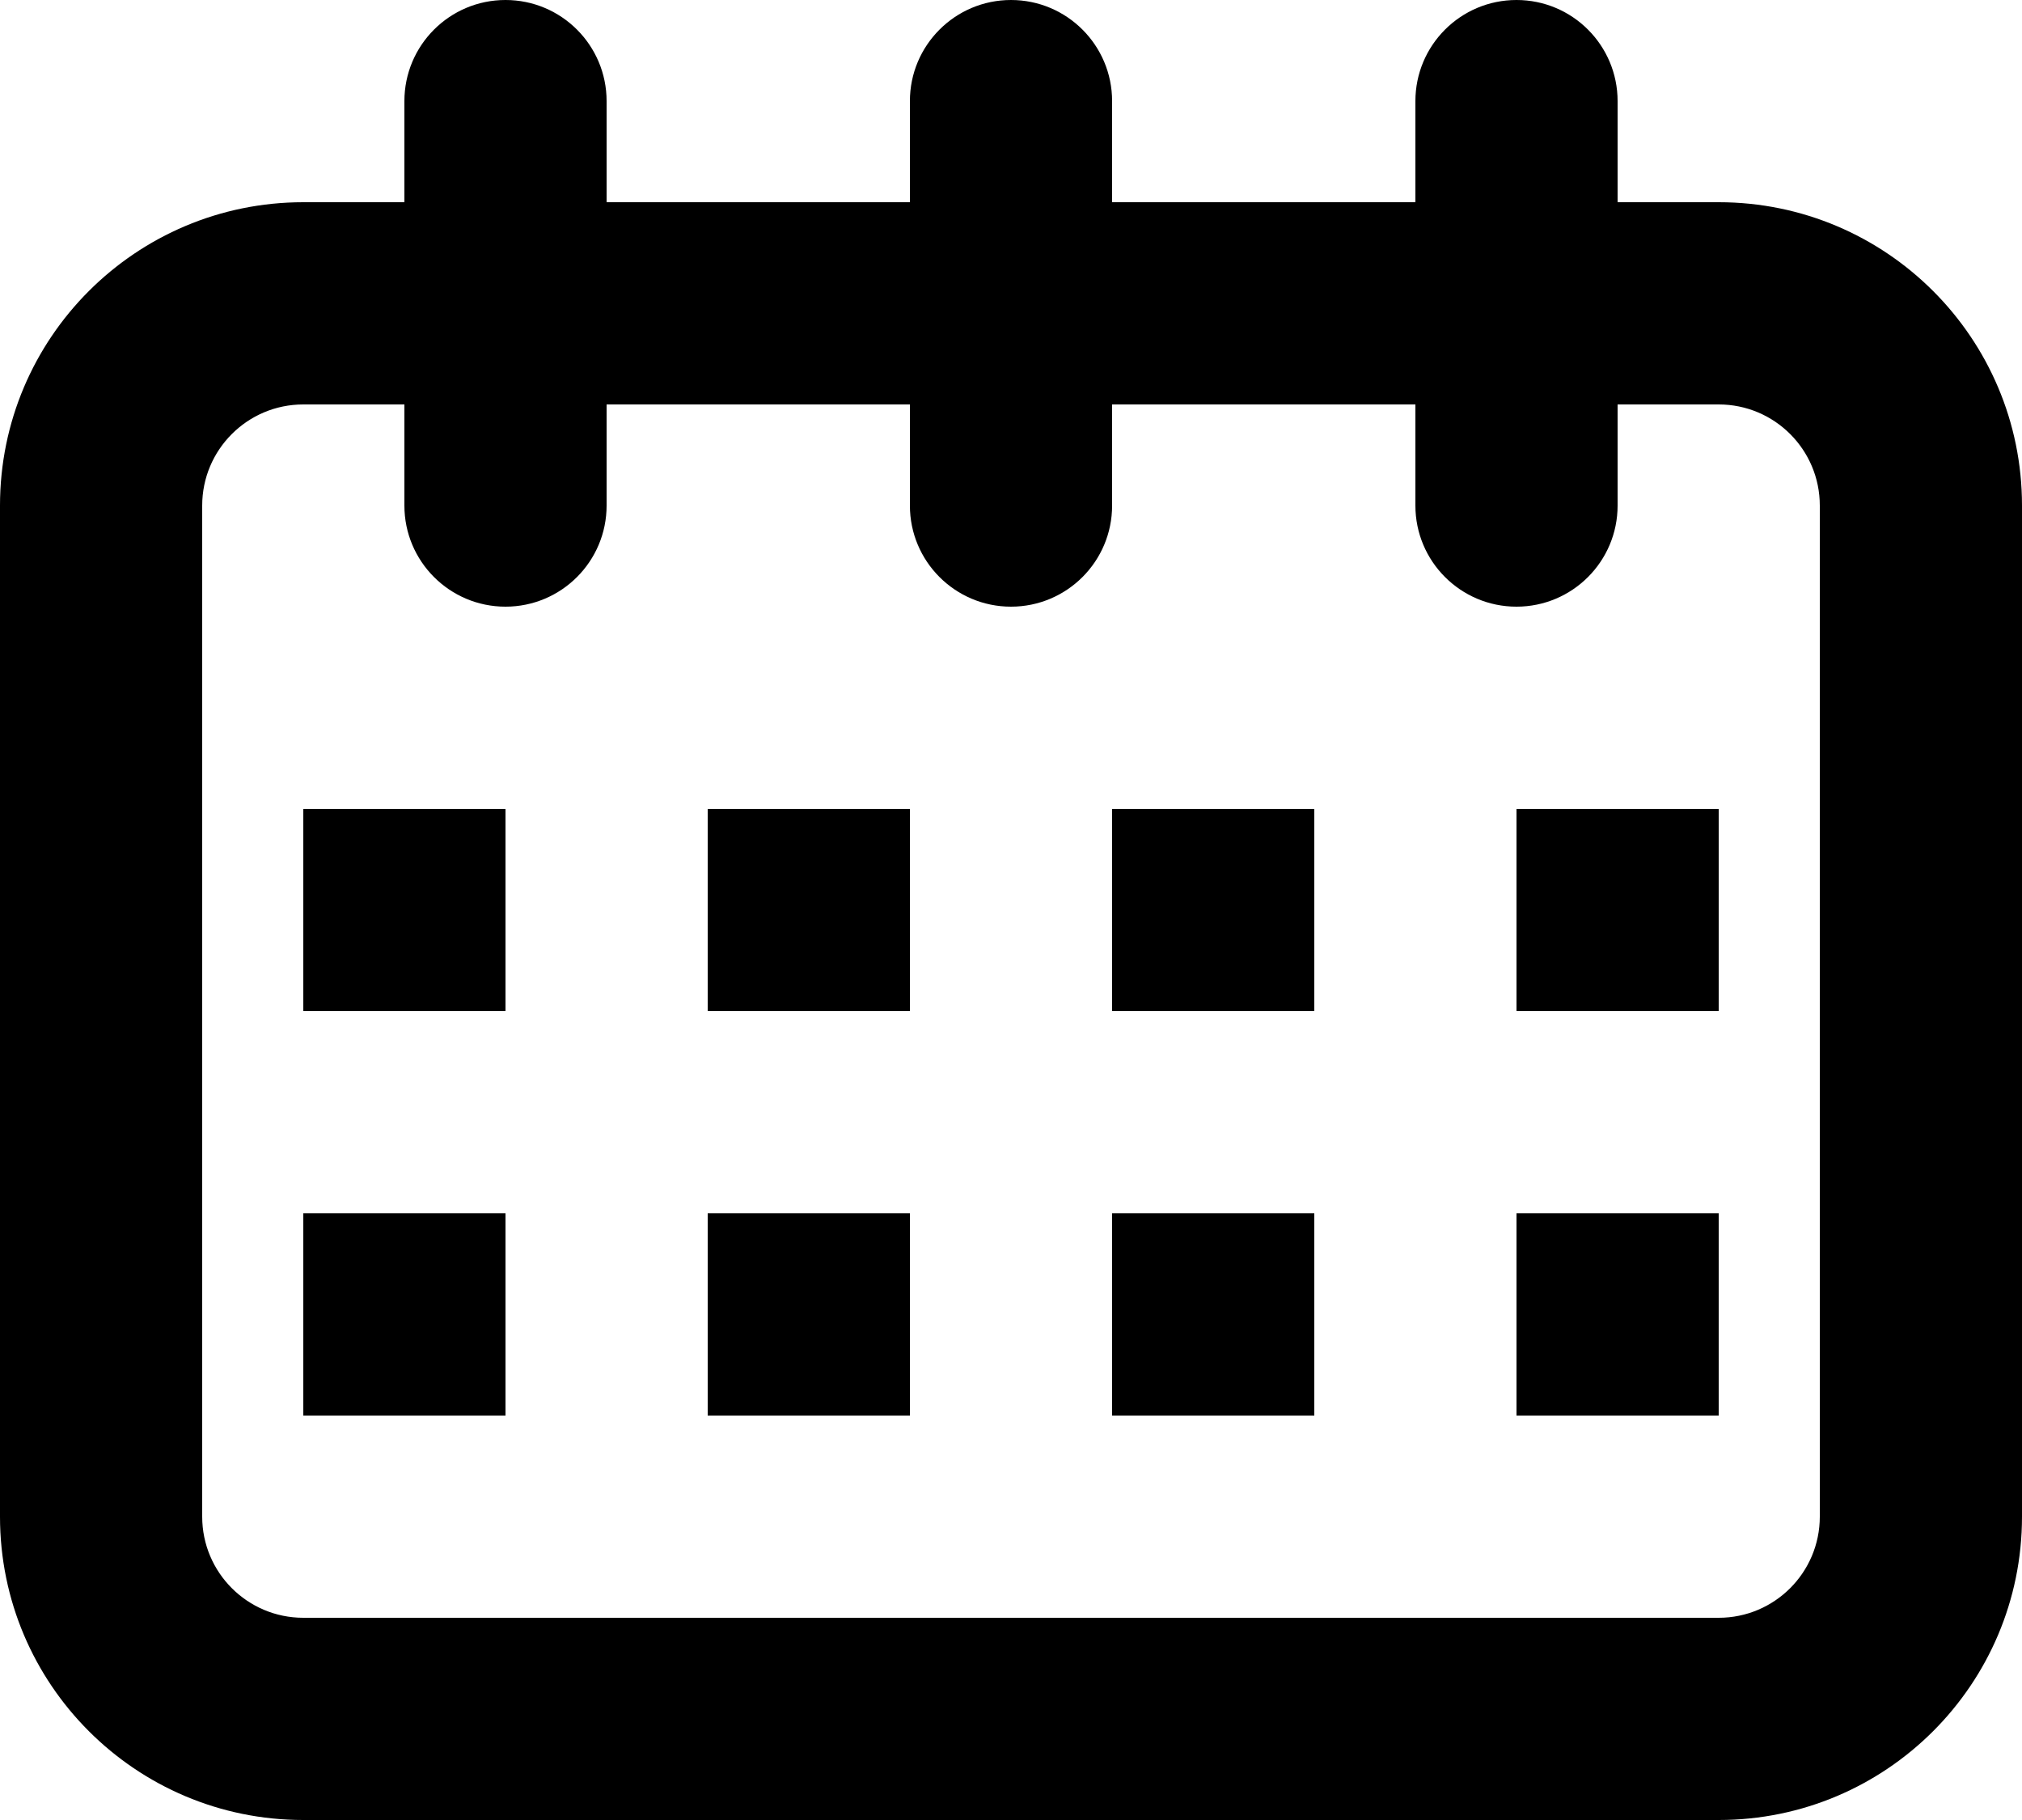
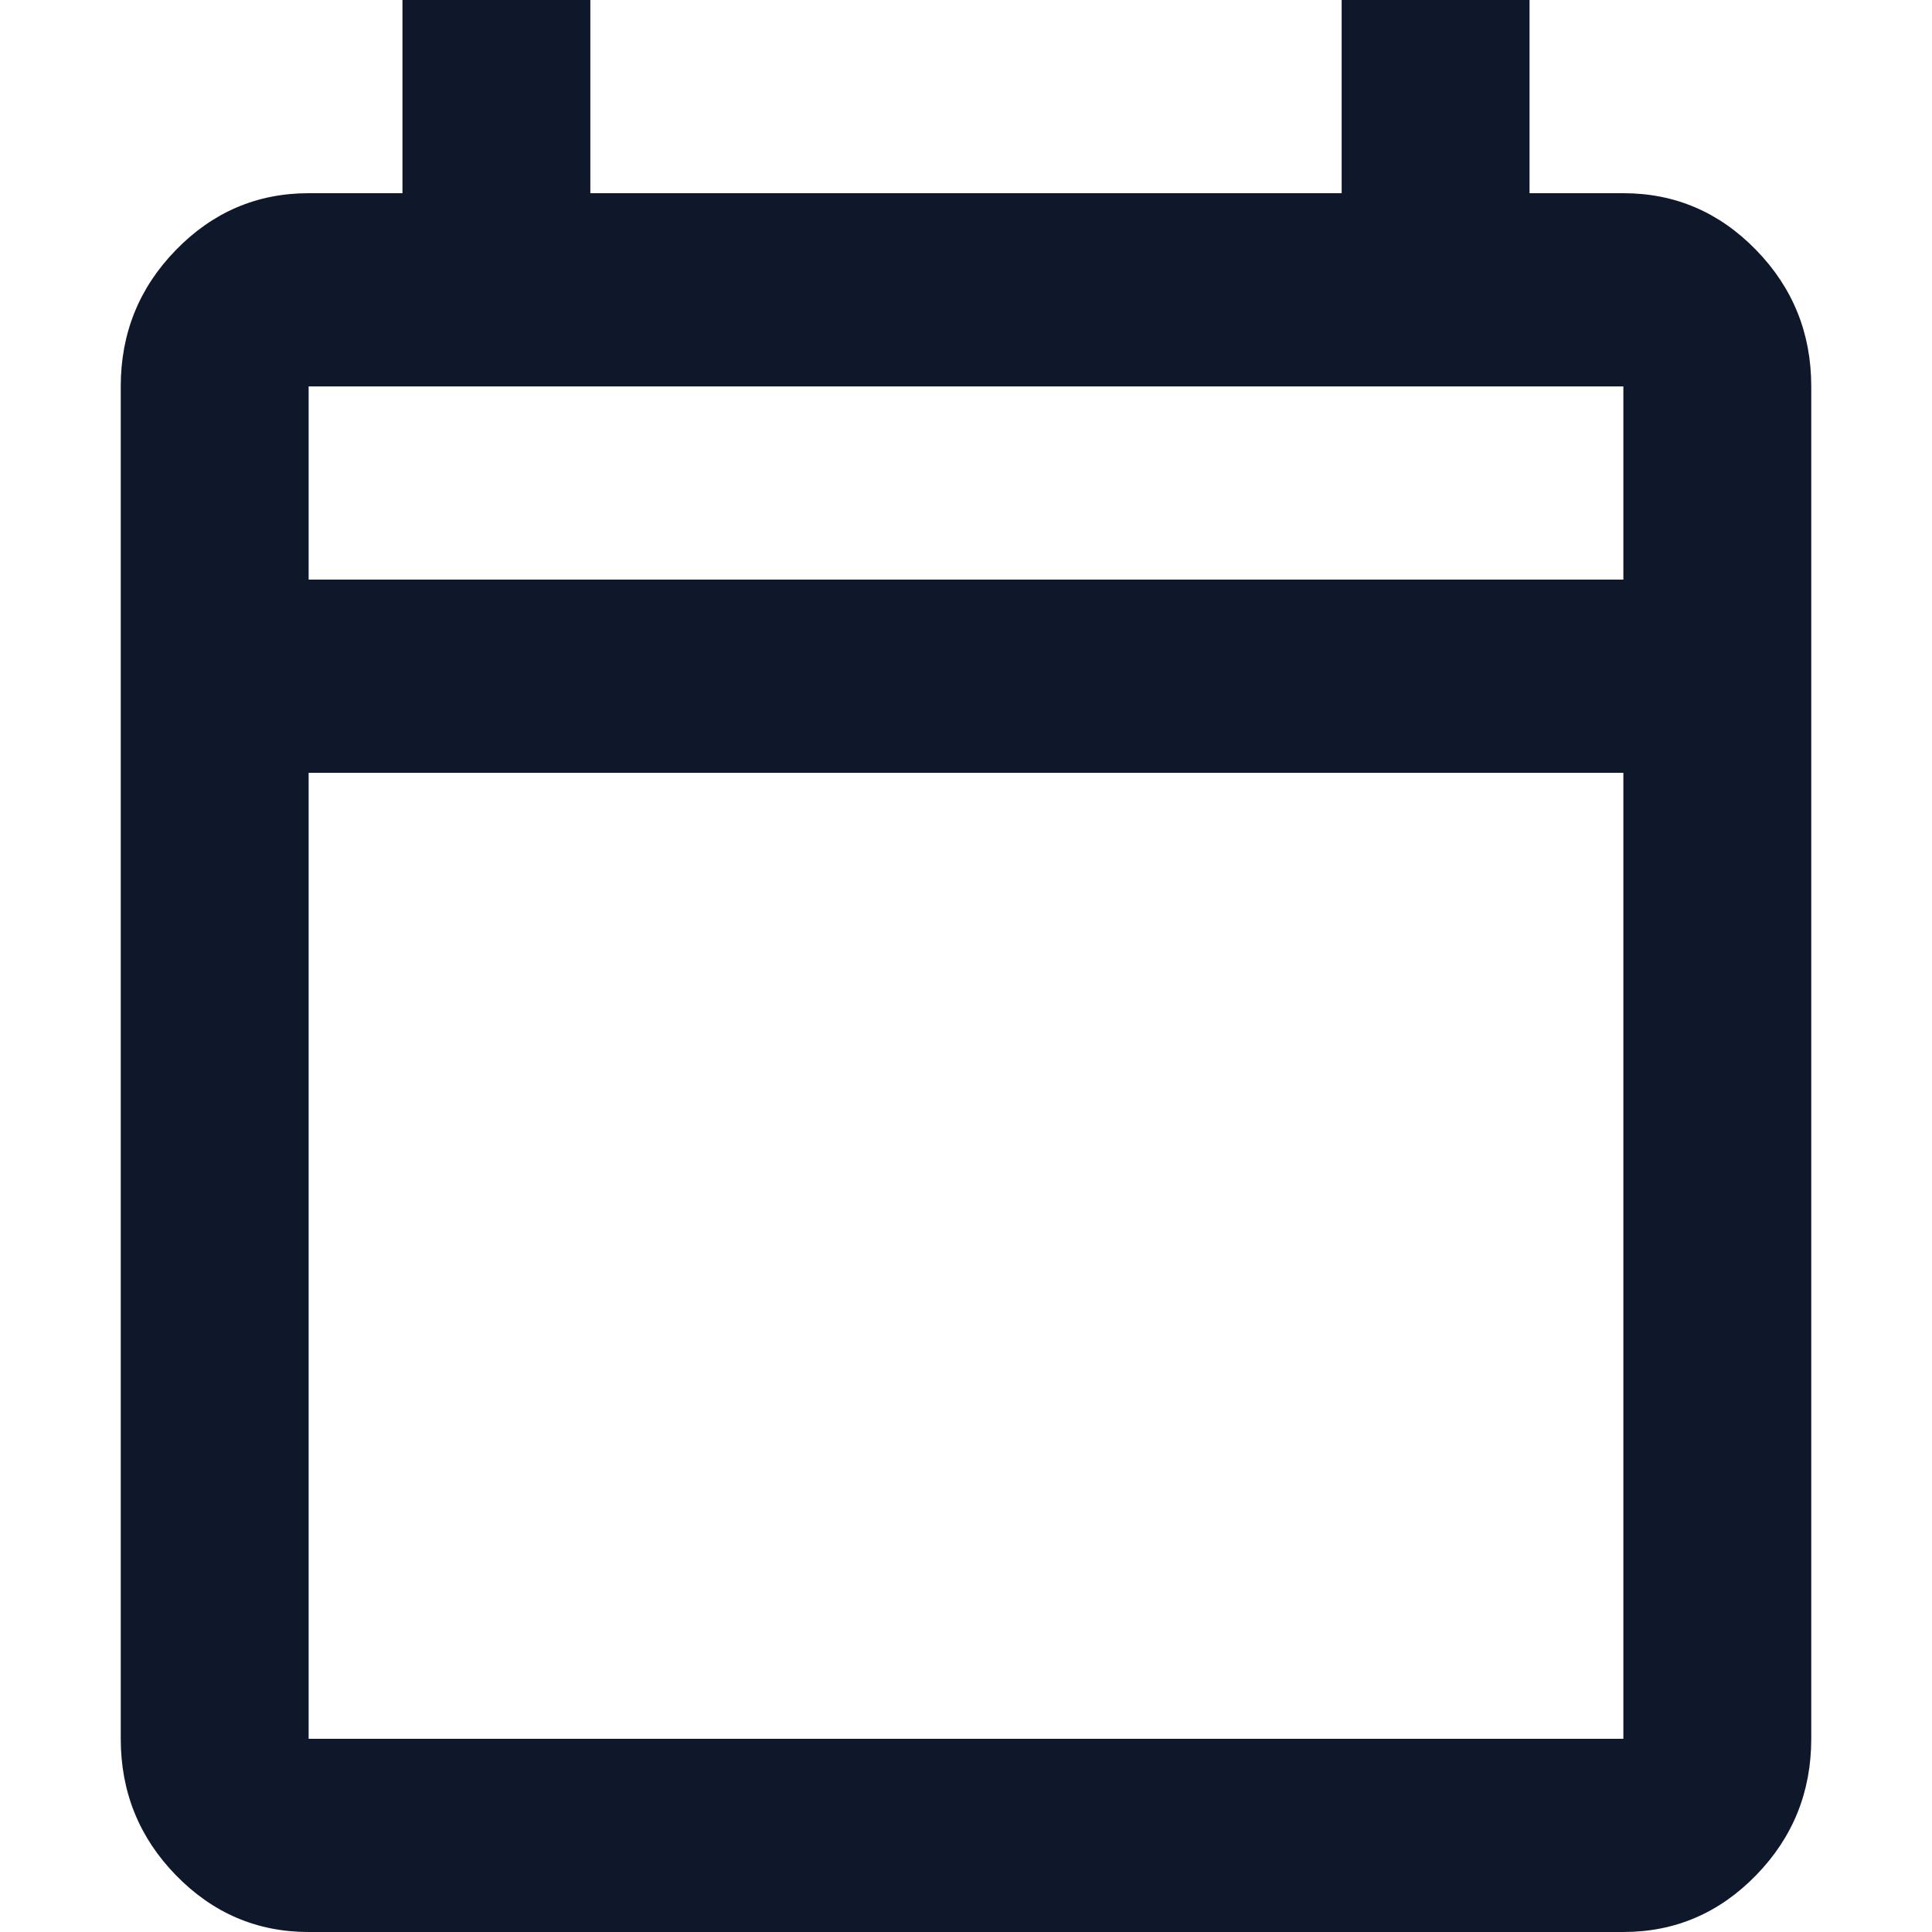
- <svg xmlns="http://www.w3.org/2000/svg" width="20" height="18" viewBox="0 0 20 18">
-   <path d="M9,2V1a1,1,0,1,1,2,0V2h3V1a1,1,0,1,1,2,0V2h1a3,3,0,0,1,3,3V15a3,3,0,0,1-3,3H3a3,3,0,0,1-3-3V5A3,3,0,0,1,3,2H4V1A1,1,0,1,1,6,1V2ZM9,4H6V5A1,1,0,0,1,4,5V4H3A1,1,0,0,0,2,5V15a1,1,0,0,0,1,1H17a1,1,0,0,0,1-1V5a1,1,0,0,0-1-1H16V5a1,1,0,0,1-2,0V4H11V5A1,1,0,0,1,9,5ZM3,8H5v2H3Zm0,4H5v2H3Zm12,0h2v2H15Zm0-4h2v2H15ZM7,8H9v2H7Zm4,0h2v2H11Zm0,4h2v2H11ZM7,12H9v2H7Z" />
+ <svg xmlns="http://www.w3.org/2000/svg" width="16" height="16" viewBox="0 0 16 16" fill="none">
+   <path d="M2.556 16C2.128 16 1.762 15.843 1.457 15.53C1.152 15.217 1 14.84 1 14.4V3.2C1 2.76 1.152 2.383 1.457 2.07C1.762 1.757 2.128 1.6 2.556 1.6H3.333V0H4.889V1.6H11.111V0H12.667V1.6H13.444C13.872 1.6 14.238 1.757 14.543 2.07C14.848 2.383 15 2.76 15 3.2V14.4C15 14.84 14.848 15.217 14.543 15.53C14.238 15.843 13.872 16 13.444 16H2.556ZM2.556 14.4H13.444V6.4H2.556V14.4ZM2.556 4.8H13.444V3.2H2.556V4.8Z" fill="#0F172A" />
</svg>
